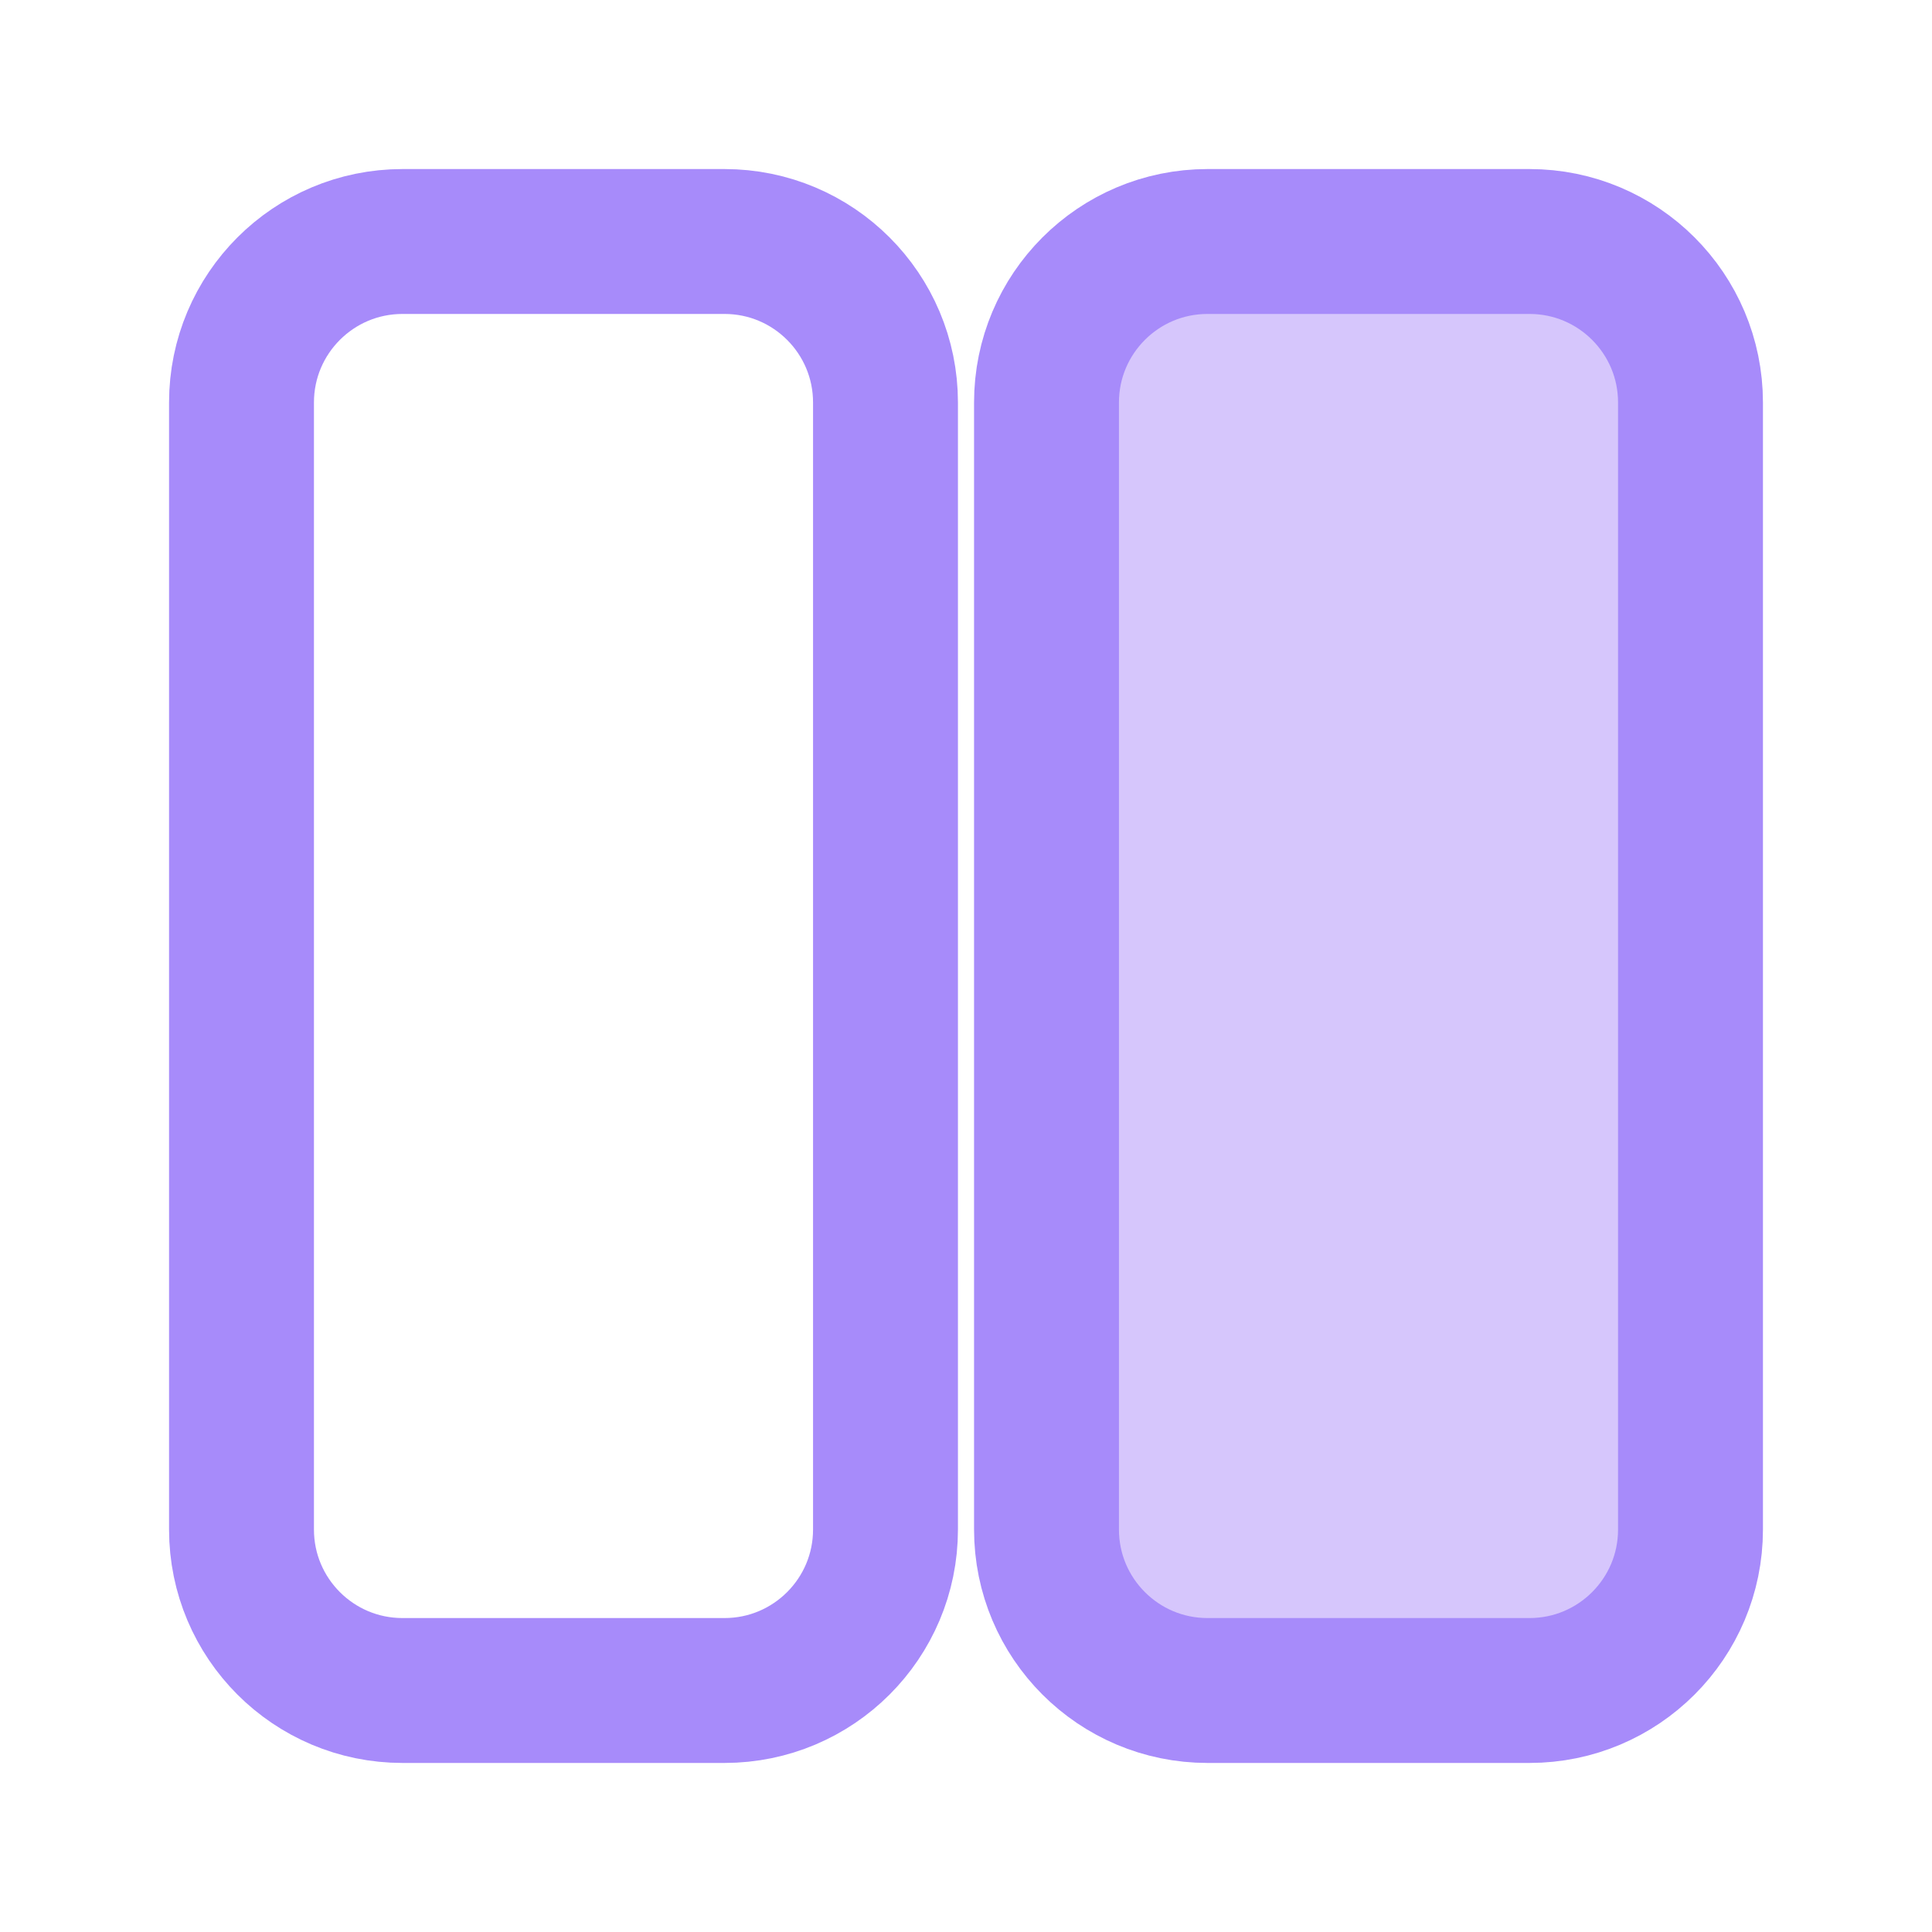
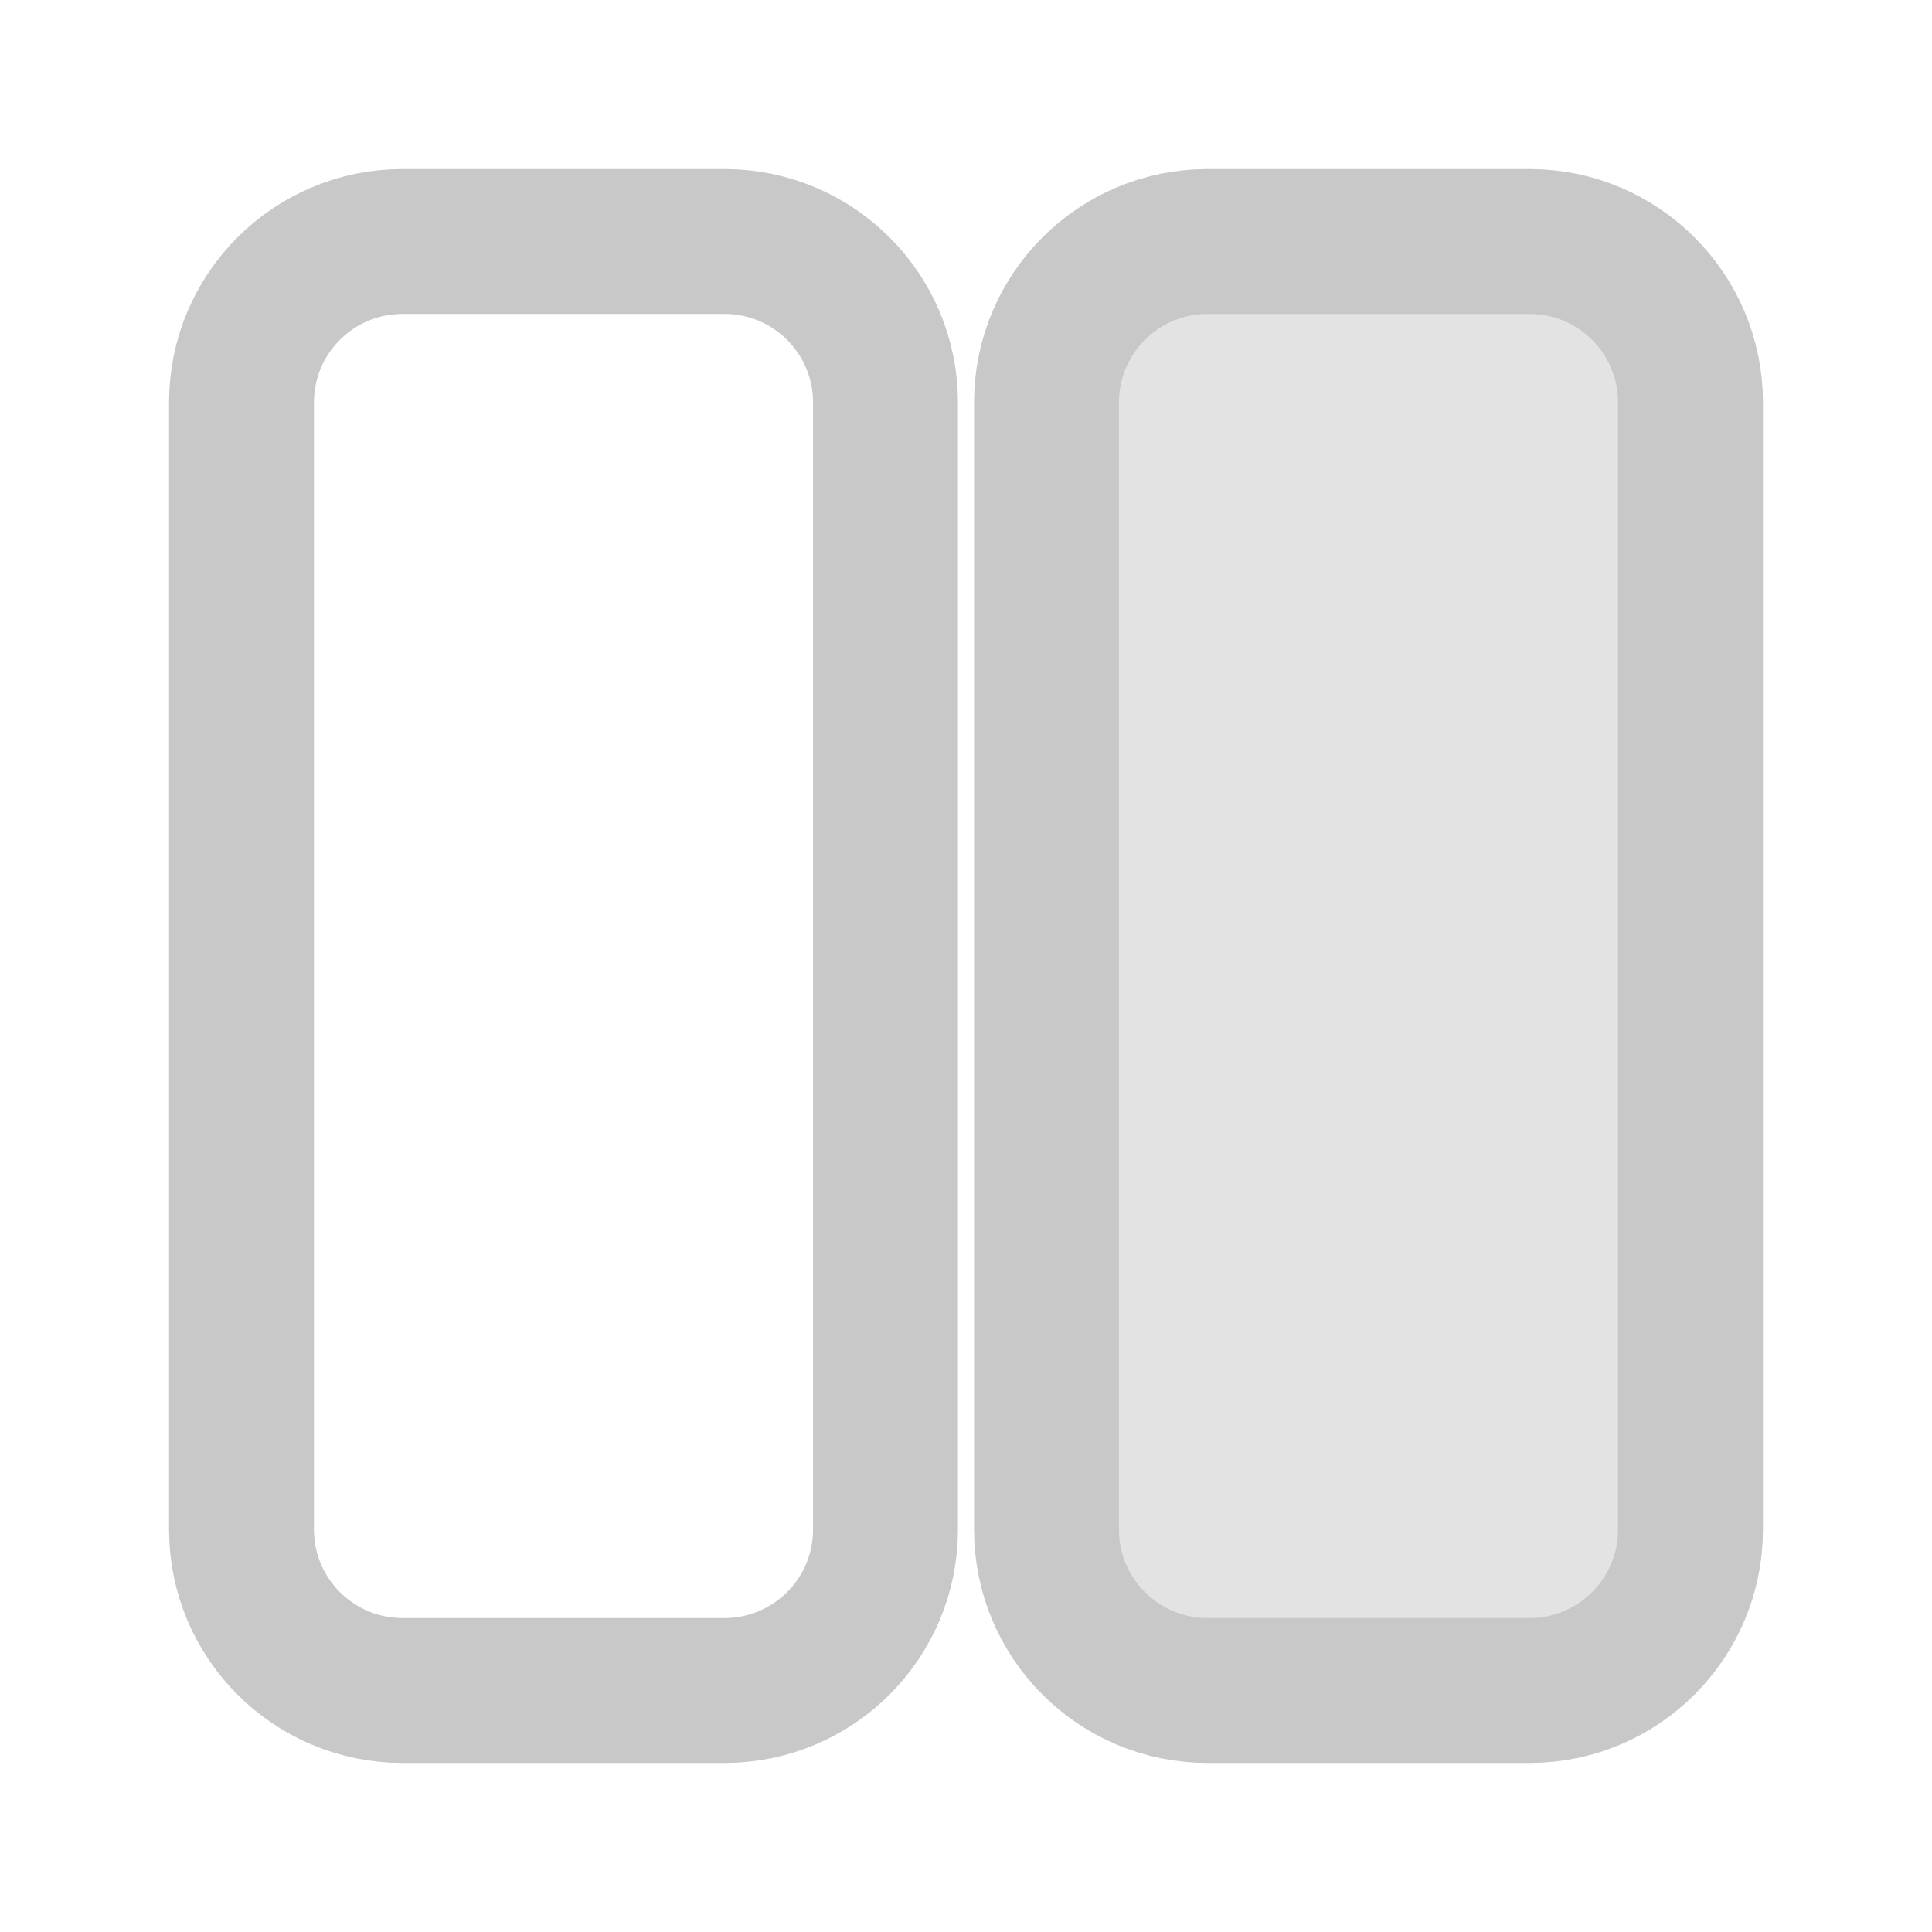
- <svg xmlns="http://www.w3.org/2000/svg" width="24" height="24" viewBox="0 0 24 24" fill="none" stroke="#a78bfa" stroke-width="1.8" stroke-linecap="round" stroke-linejoin="round">
+ <svg xmlns="http://www.w3.org/2000/svg" width="24" height="24" viewBox="0 0 24 24" fill="none" stroke="#c8c8c8" stroke-width="1.8" stroke-linecap="round" stroke-linejoin="round">
  <rect x="3" y="3" width="8" height="18" rx="2" />
-   <rect x="13" y="3" width="8" height="18" rx="2" fill="#8b5cf6" fill-opacity="0.35" />
+   <rect x="13" y="3" width="8" height="18" rx="2" fill="#b0b0b0" fill-opacity="0.35" />
</svg>
